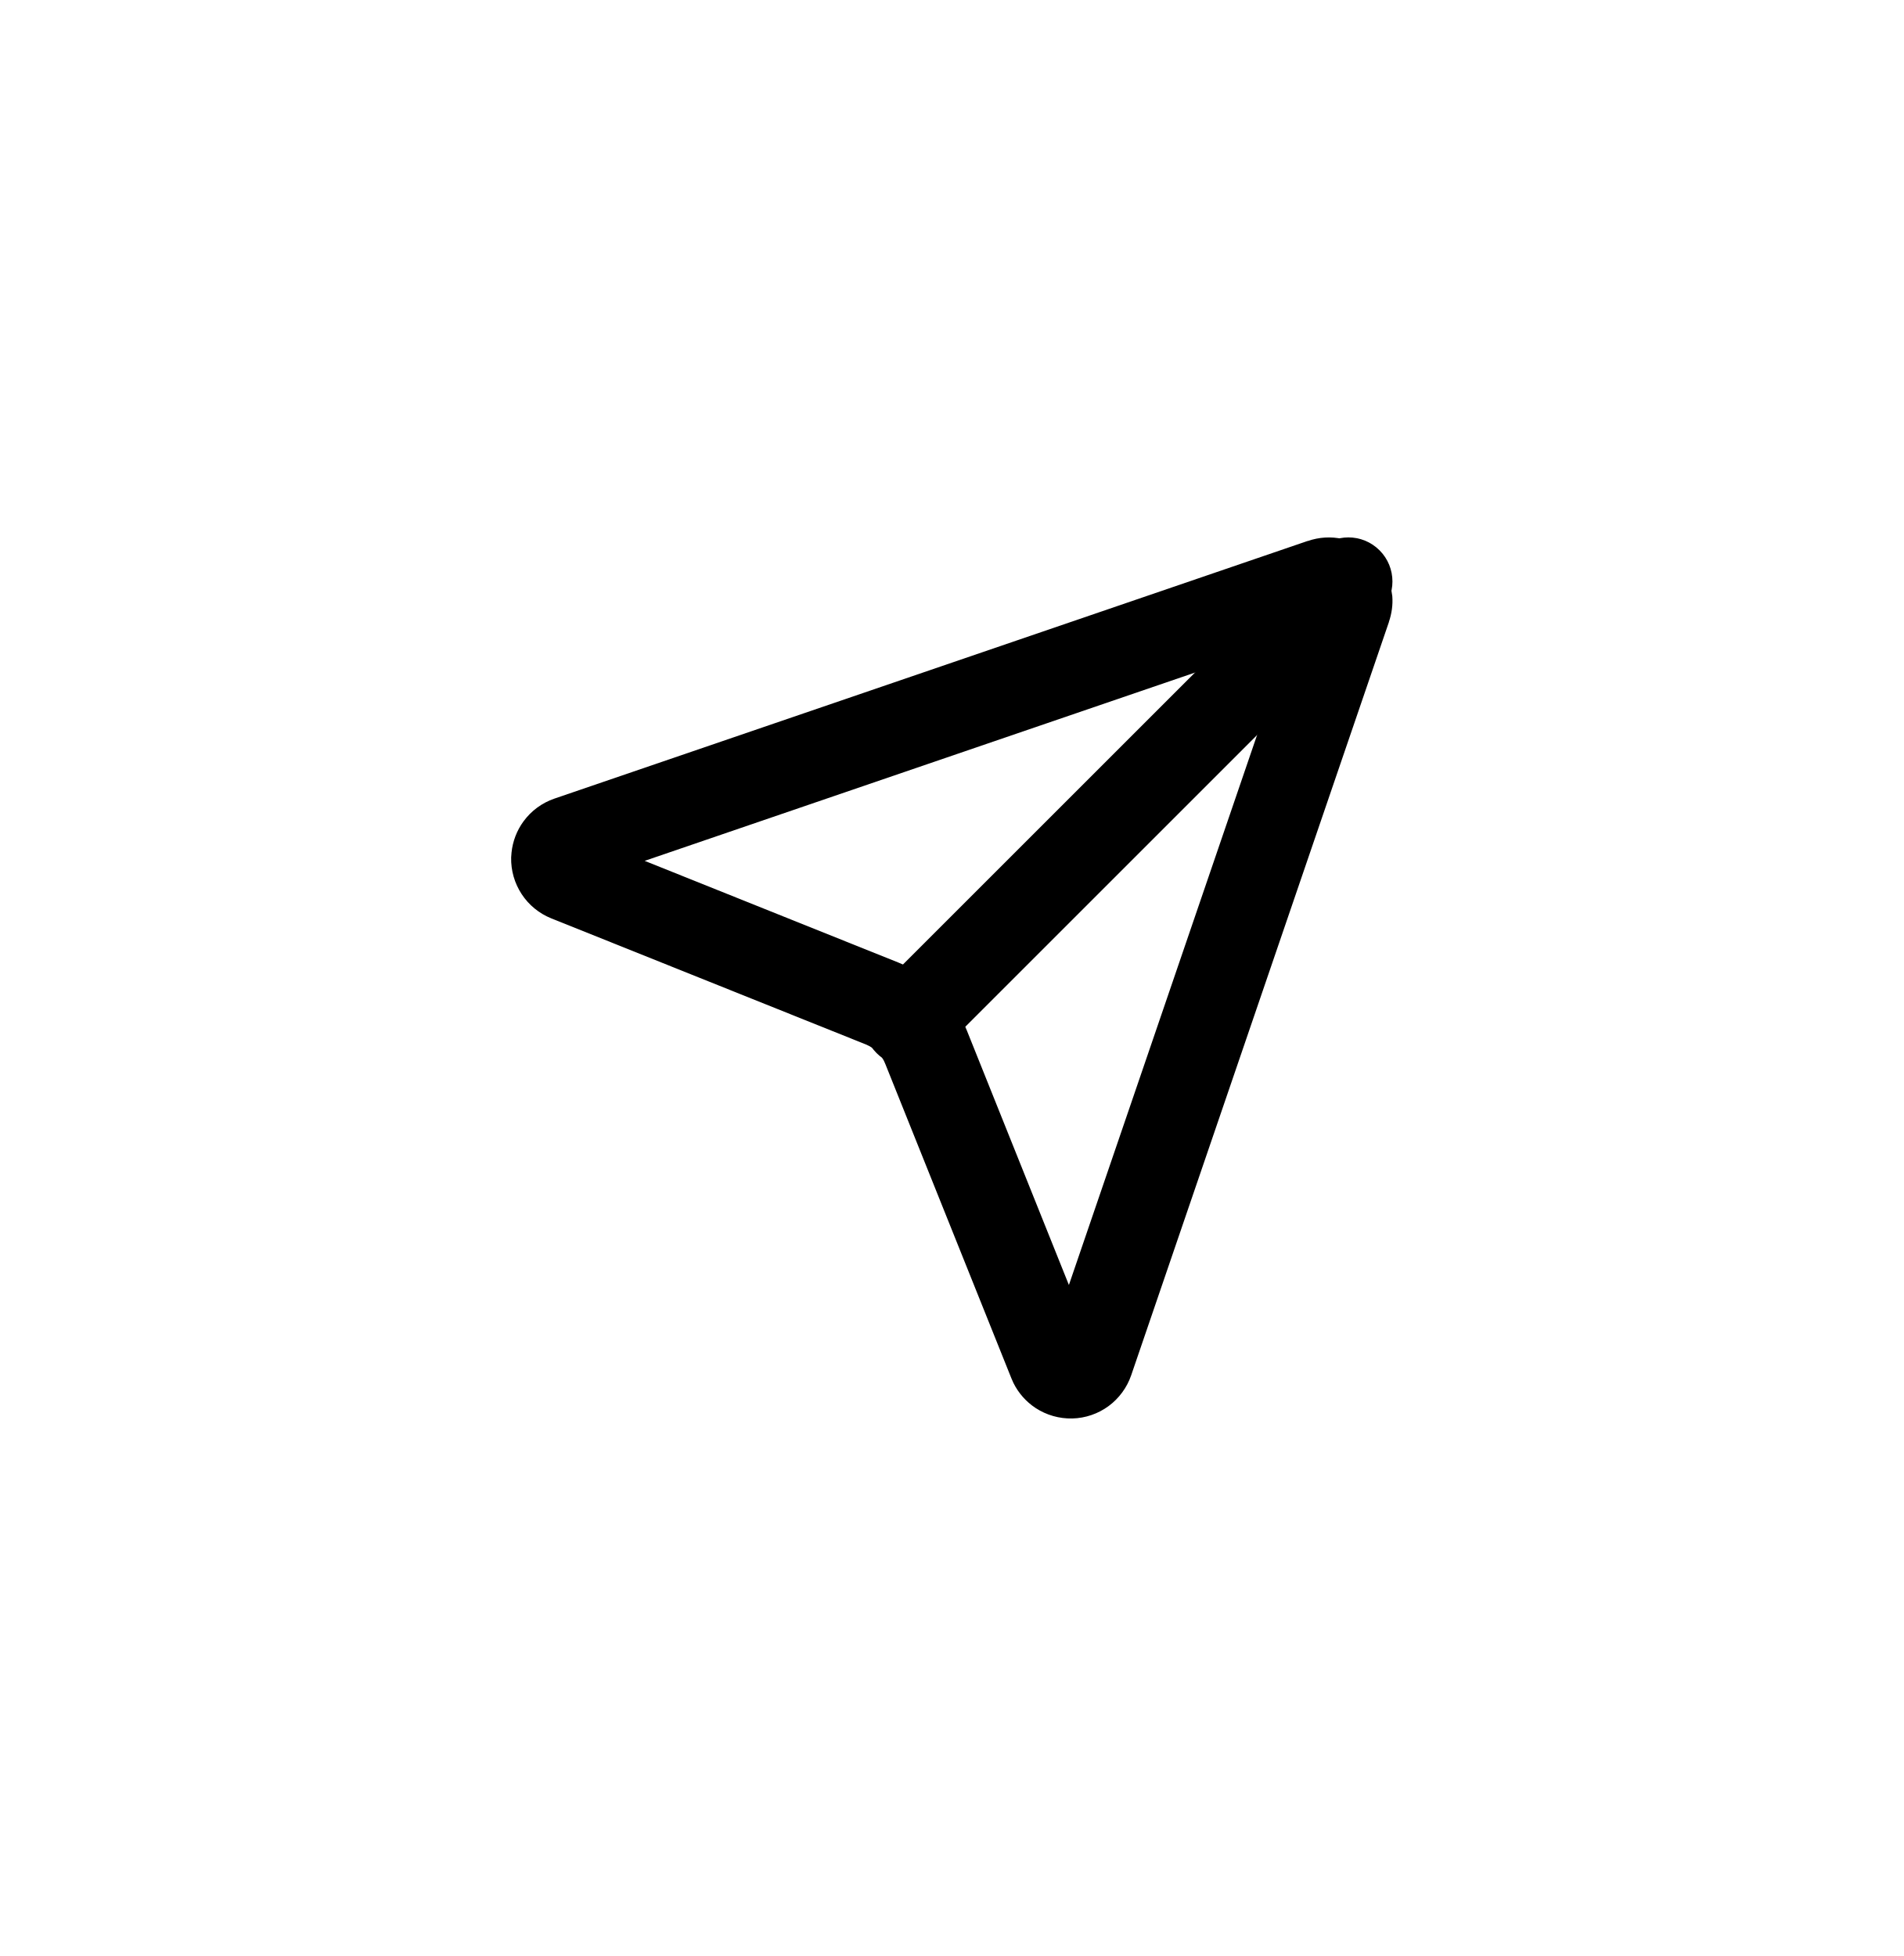
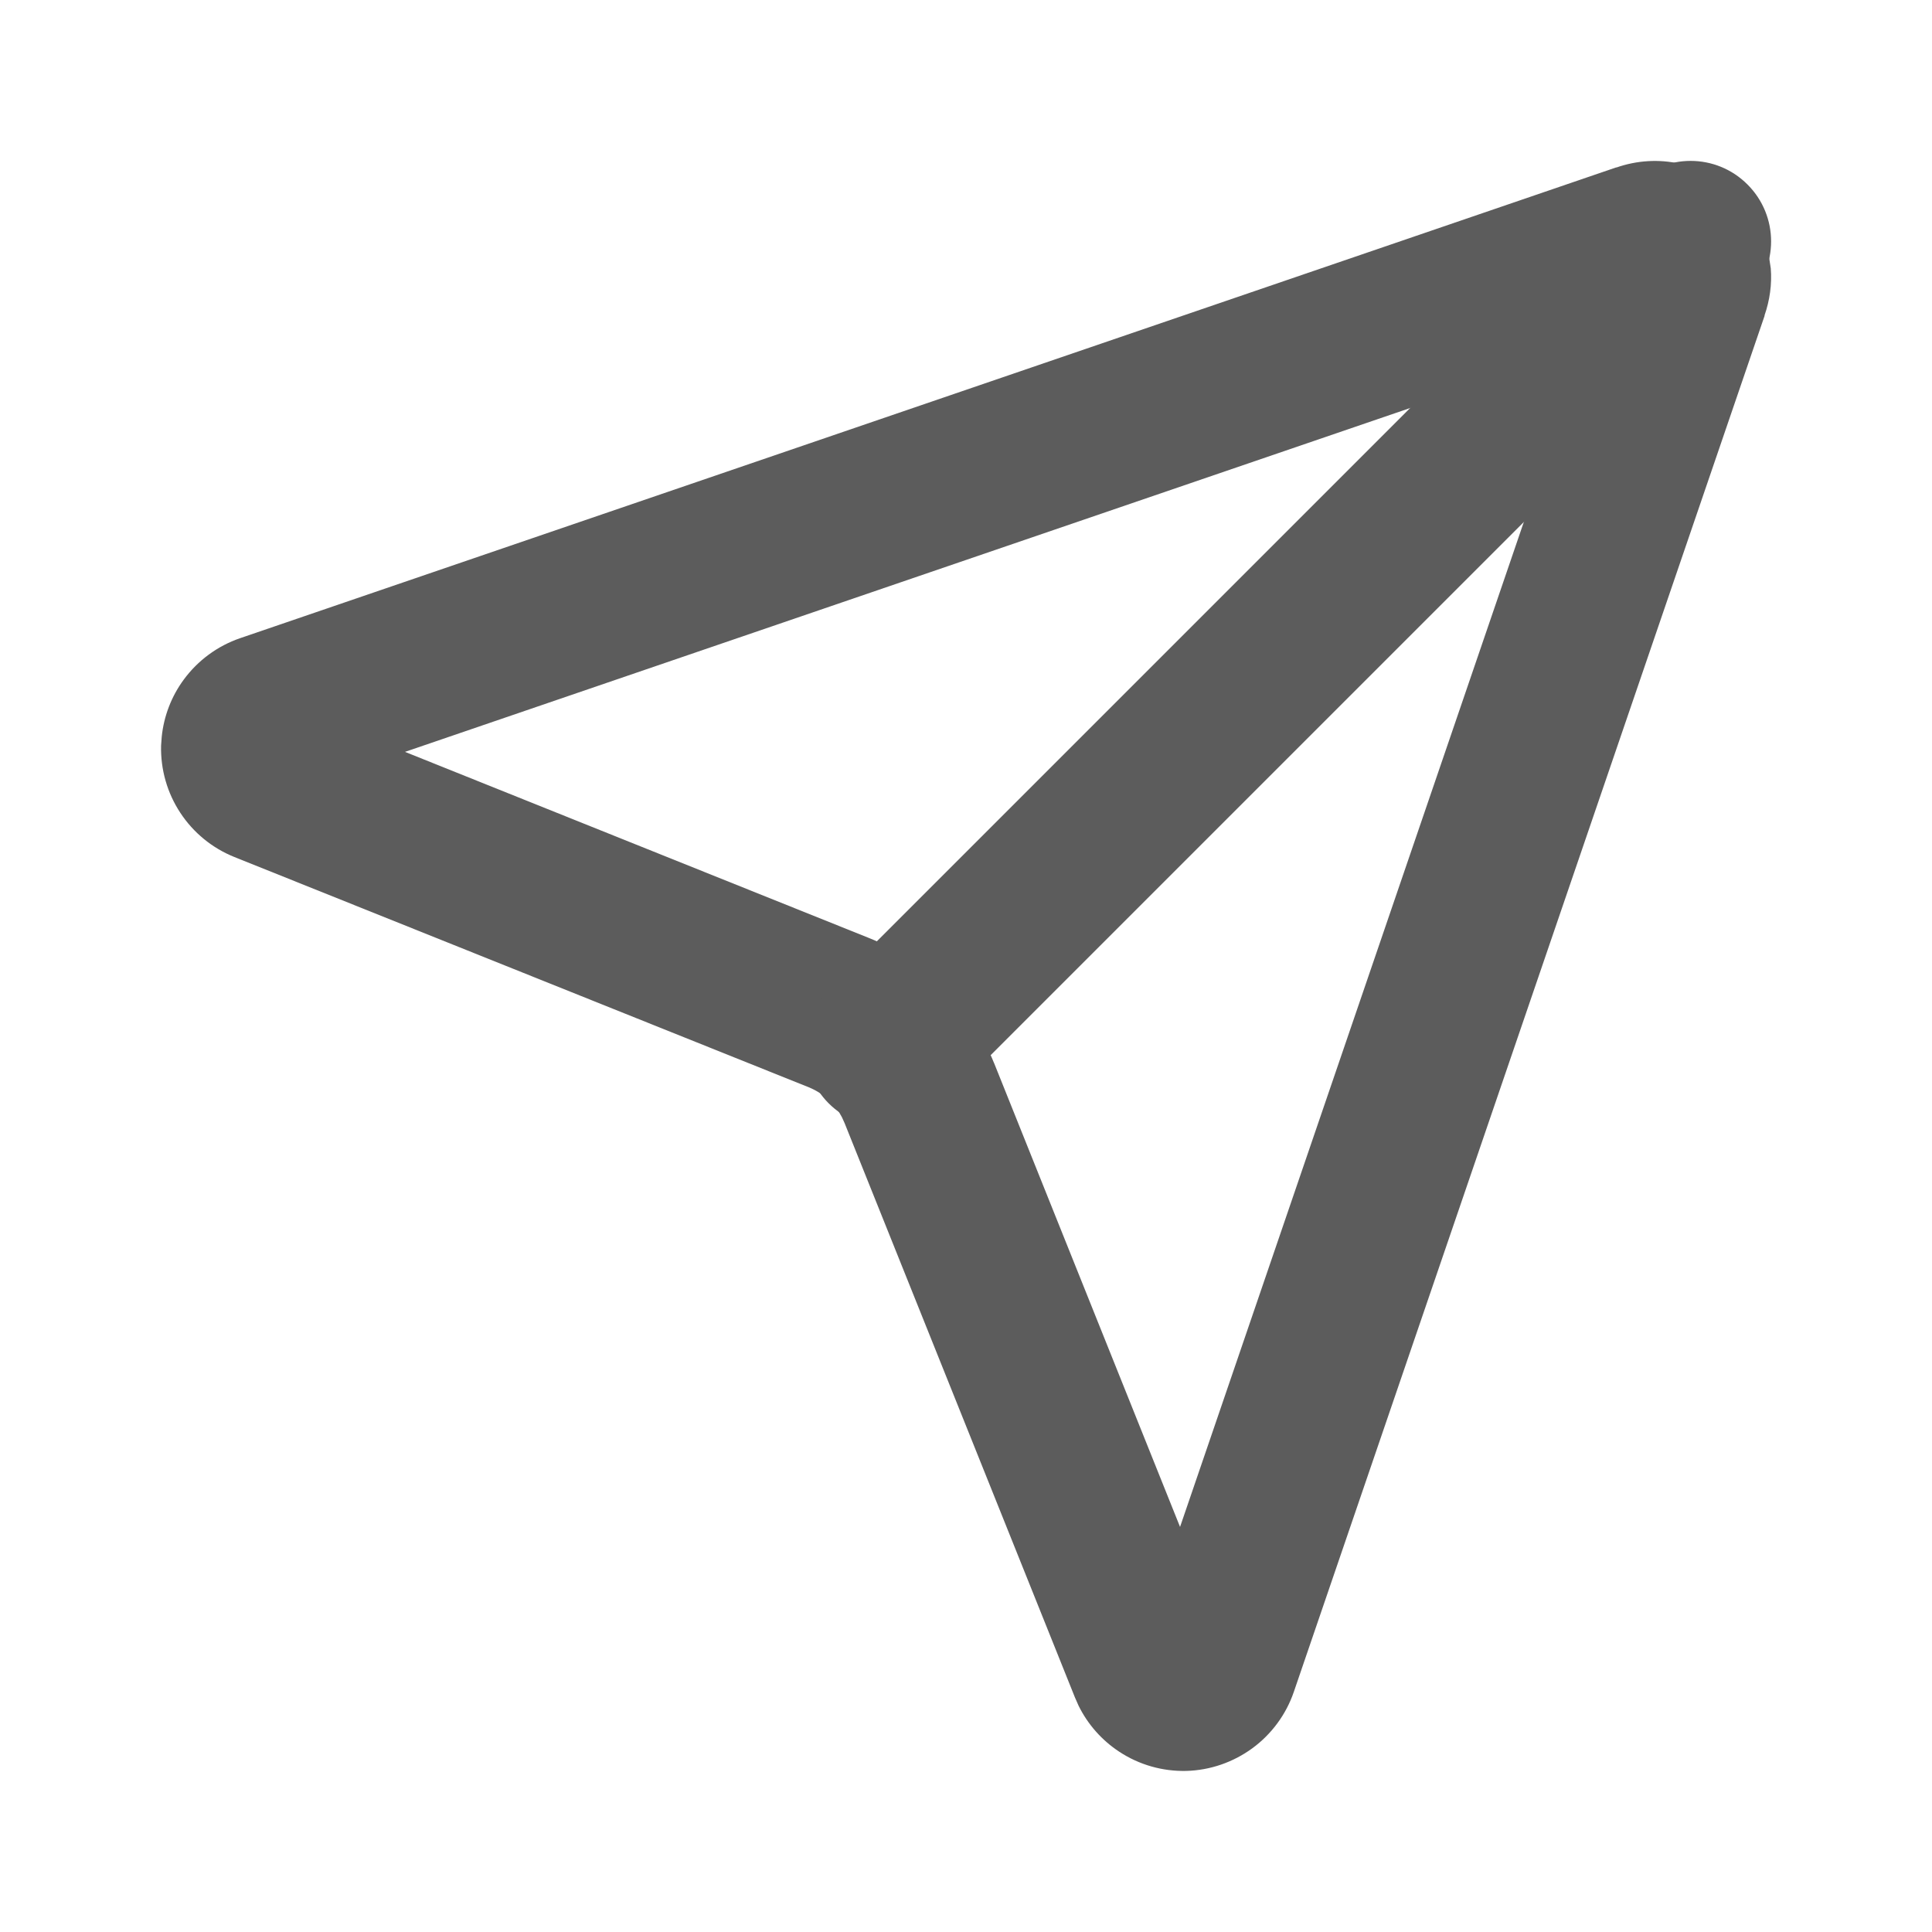
- <svg xmlns="http://www.w3.org/2000/svg" width="36" height="37" viewBox="0 0 36 37">
-   <path d="M24.733 10.234C24.944 10.16 25.172 10.146 25.391 10.195C25.614 10.245 25.819 10.357 25.981 10.519C26.102 10.64 26.196 10.786 26.256 10.945L26.305 11.109L26.331 11.277C26.344 11.442 26.32 11.609 26.266 11.766L26.267 11.767L21.393 26.015C21.313 26.248 21.163 26.452 20.965 26.598C20.766 26.744 20.527 26.826 20.28 26.832C20.034 26.838 19.791 26.769 19.585 26.634C19.405 26.515 19.26 26.351 19.165 26.158L19.128 26.074L16.743 20.126L16.716 20.065C16.684 20.006 16.644 19.951 16.596 19.903C16.532 19.84 16.457 19.79 16.373 19.756L10.426 17.372C10.197 17.28 10.001 17.12 9.866 16.914C9.731 16.708 9.661 16.466 9.667 16.219L9.674 16.127C9.696 15.914 9.774 15.709 9.902 15.535C10.048 15.336 10.251 15.187 10.484 15.107L24.733 10.232V10.234ZM12.192 16.284L16.993 18.209C17.286 18.326 17.551 18.502 17.774 18.724C17.997 18.947 18.172 19.212 18.29 19.504L18.29 19.505L20.215 24.307L24.387 12.111L12.192 16.284Z" />
-   <path d="M24.912 10.41C25.237 10.084 25.765 10.084 26.09 10.41C26.415 10.735 26.415 11.263 26.09 11.588L17.757 19.921C17.431 20.247 16.904 20.247 16.578 19.921C16.253 19.596 16.253 19.068 16.578 18.743L24.912 10.41Z" />
+ <svg xmlns="http://www.w3.org/2000/svg" width="24" height="24" viewBox="0 0 24 24" fill="none">
+   <path d="M20.079 2.081C20.334 1.992 20.607 1.975 20.869 2.034C21.138 2.094 21.383 2.228 21.578 2.422C21.723 2.568 21.835 2.743 21.908 2.934L21.966 3.13L21.997 3.333C22.013 3.531 21.985 3.73 21.919 3.92L21.921 3.921L16.072 21.018C15.976 21.298 15.796 21.542 15.558 21.717C15.319 21.892 15.032 21.991 14.737 21.999C14.441 22.006 14.15 21.923 13.903 21.76C13.687 21.618 13.513 21.421 13.399 21.19L13.354 21.088L10.492 13.952L10.459 13.879C10.422 13.807 10.373 13.742 10.316 13.684C10.239 13.608 10.148 13.548 10.048 13.507L2.911 10.646C2.637 10.536 2.402 10.344 2.24 10.097C2.077 9.85 1.994 9.559 2.001 9.263L2.009 9.153C2.035 8.897 2.129 8.651 2.283 8.442C2.458 8.204 2.702 8.024 2.982 7.928L20.079 2.079V2.081ZM5.031 9.34L10.792 11.651C11.143 11.791 11.461 12.002 11.729 12.269C11.996 12.536 12.207 12.854 12.348 13.205L12.349 13.206L14.659 18.968L19.665 4.334L5.031 9.34Z" fill="#5C5C5C" />
+   <path d="M20.294 2.292C20.685 1.901 21.318 1.901 21.708 2.292C22.099 2.682 22.099 3.315 21.708 3.706L11.708 13.706C11.318 14.096 10.685 14.096 10.294 13.706C9.904 13.315 9.904 12.682 10.294 12.292L20.294 2.292Z" fill="#5C5C5C" />
</svg>
